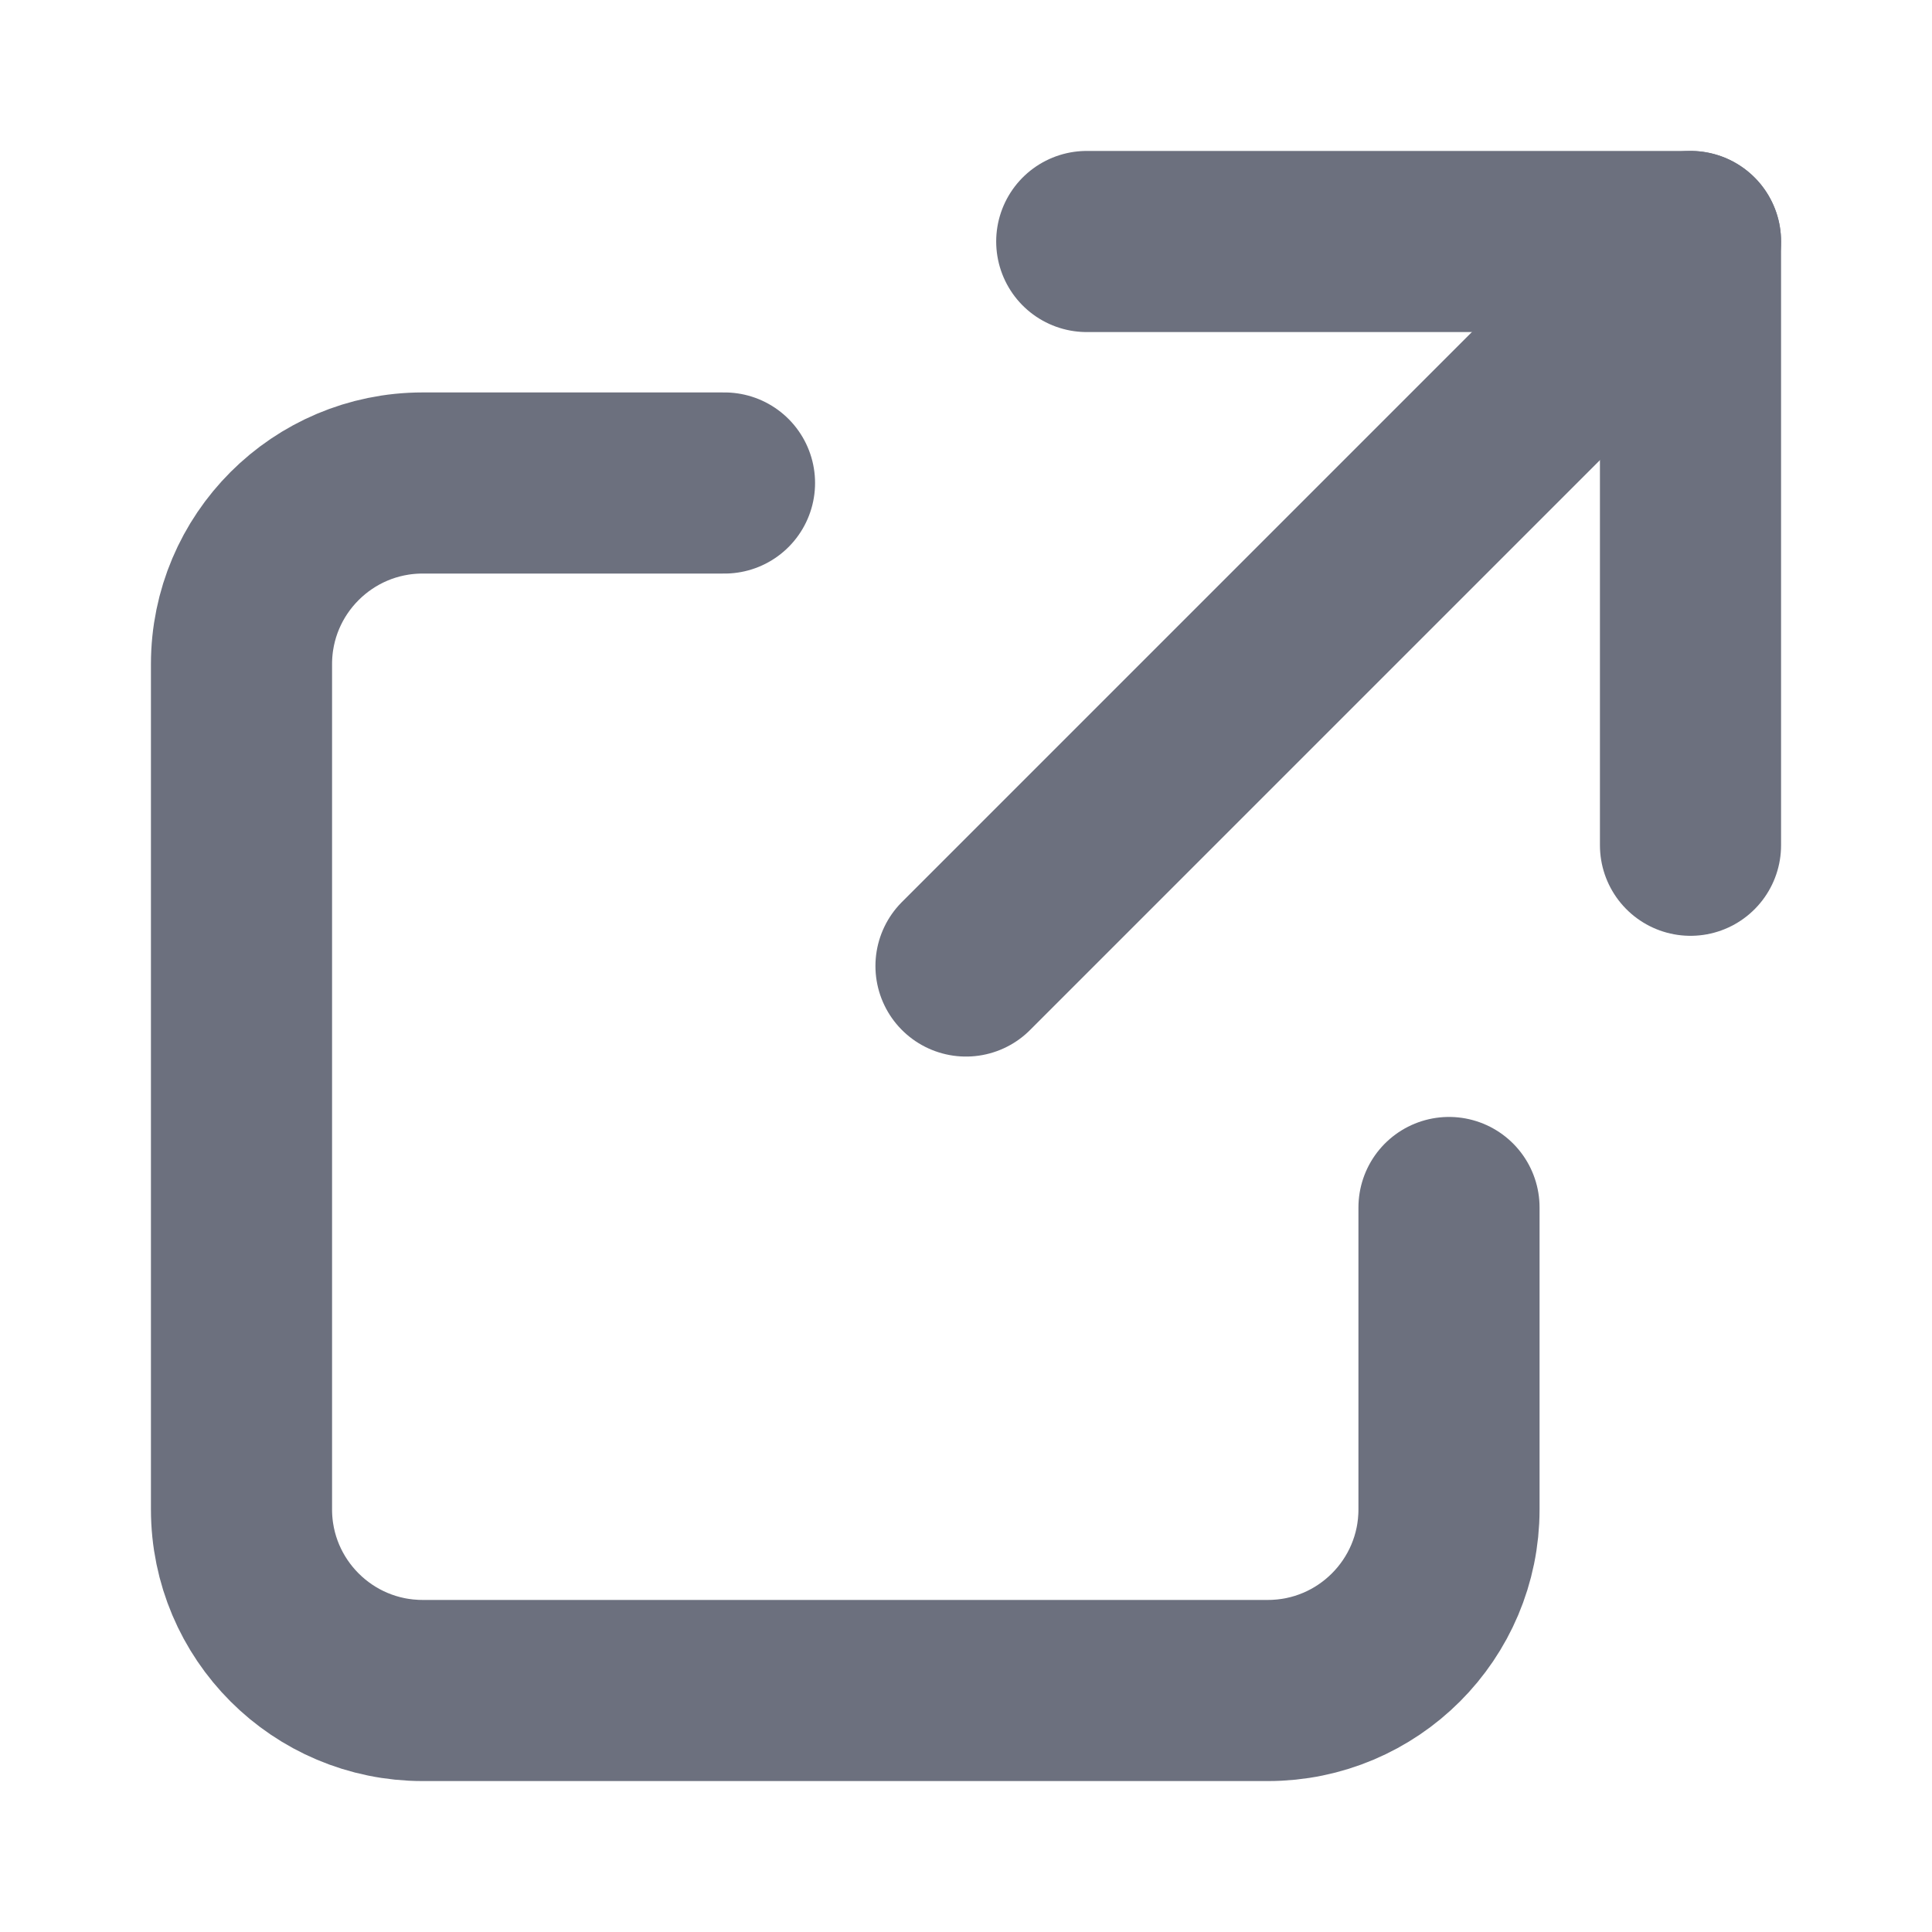
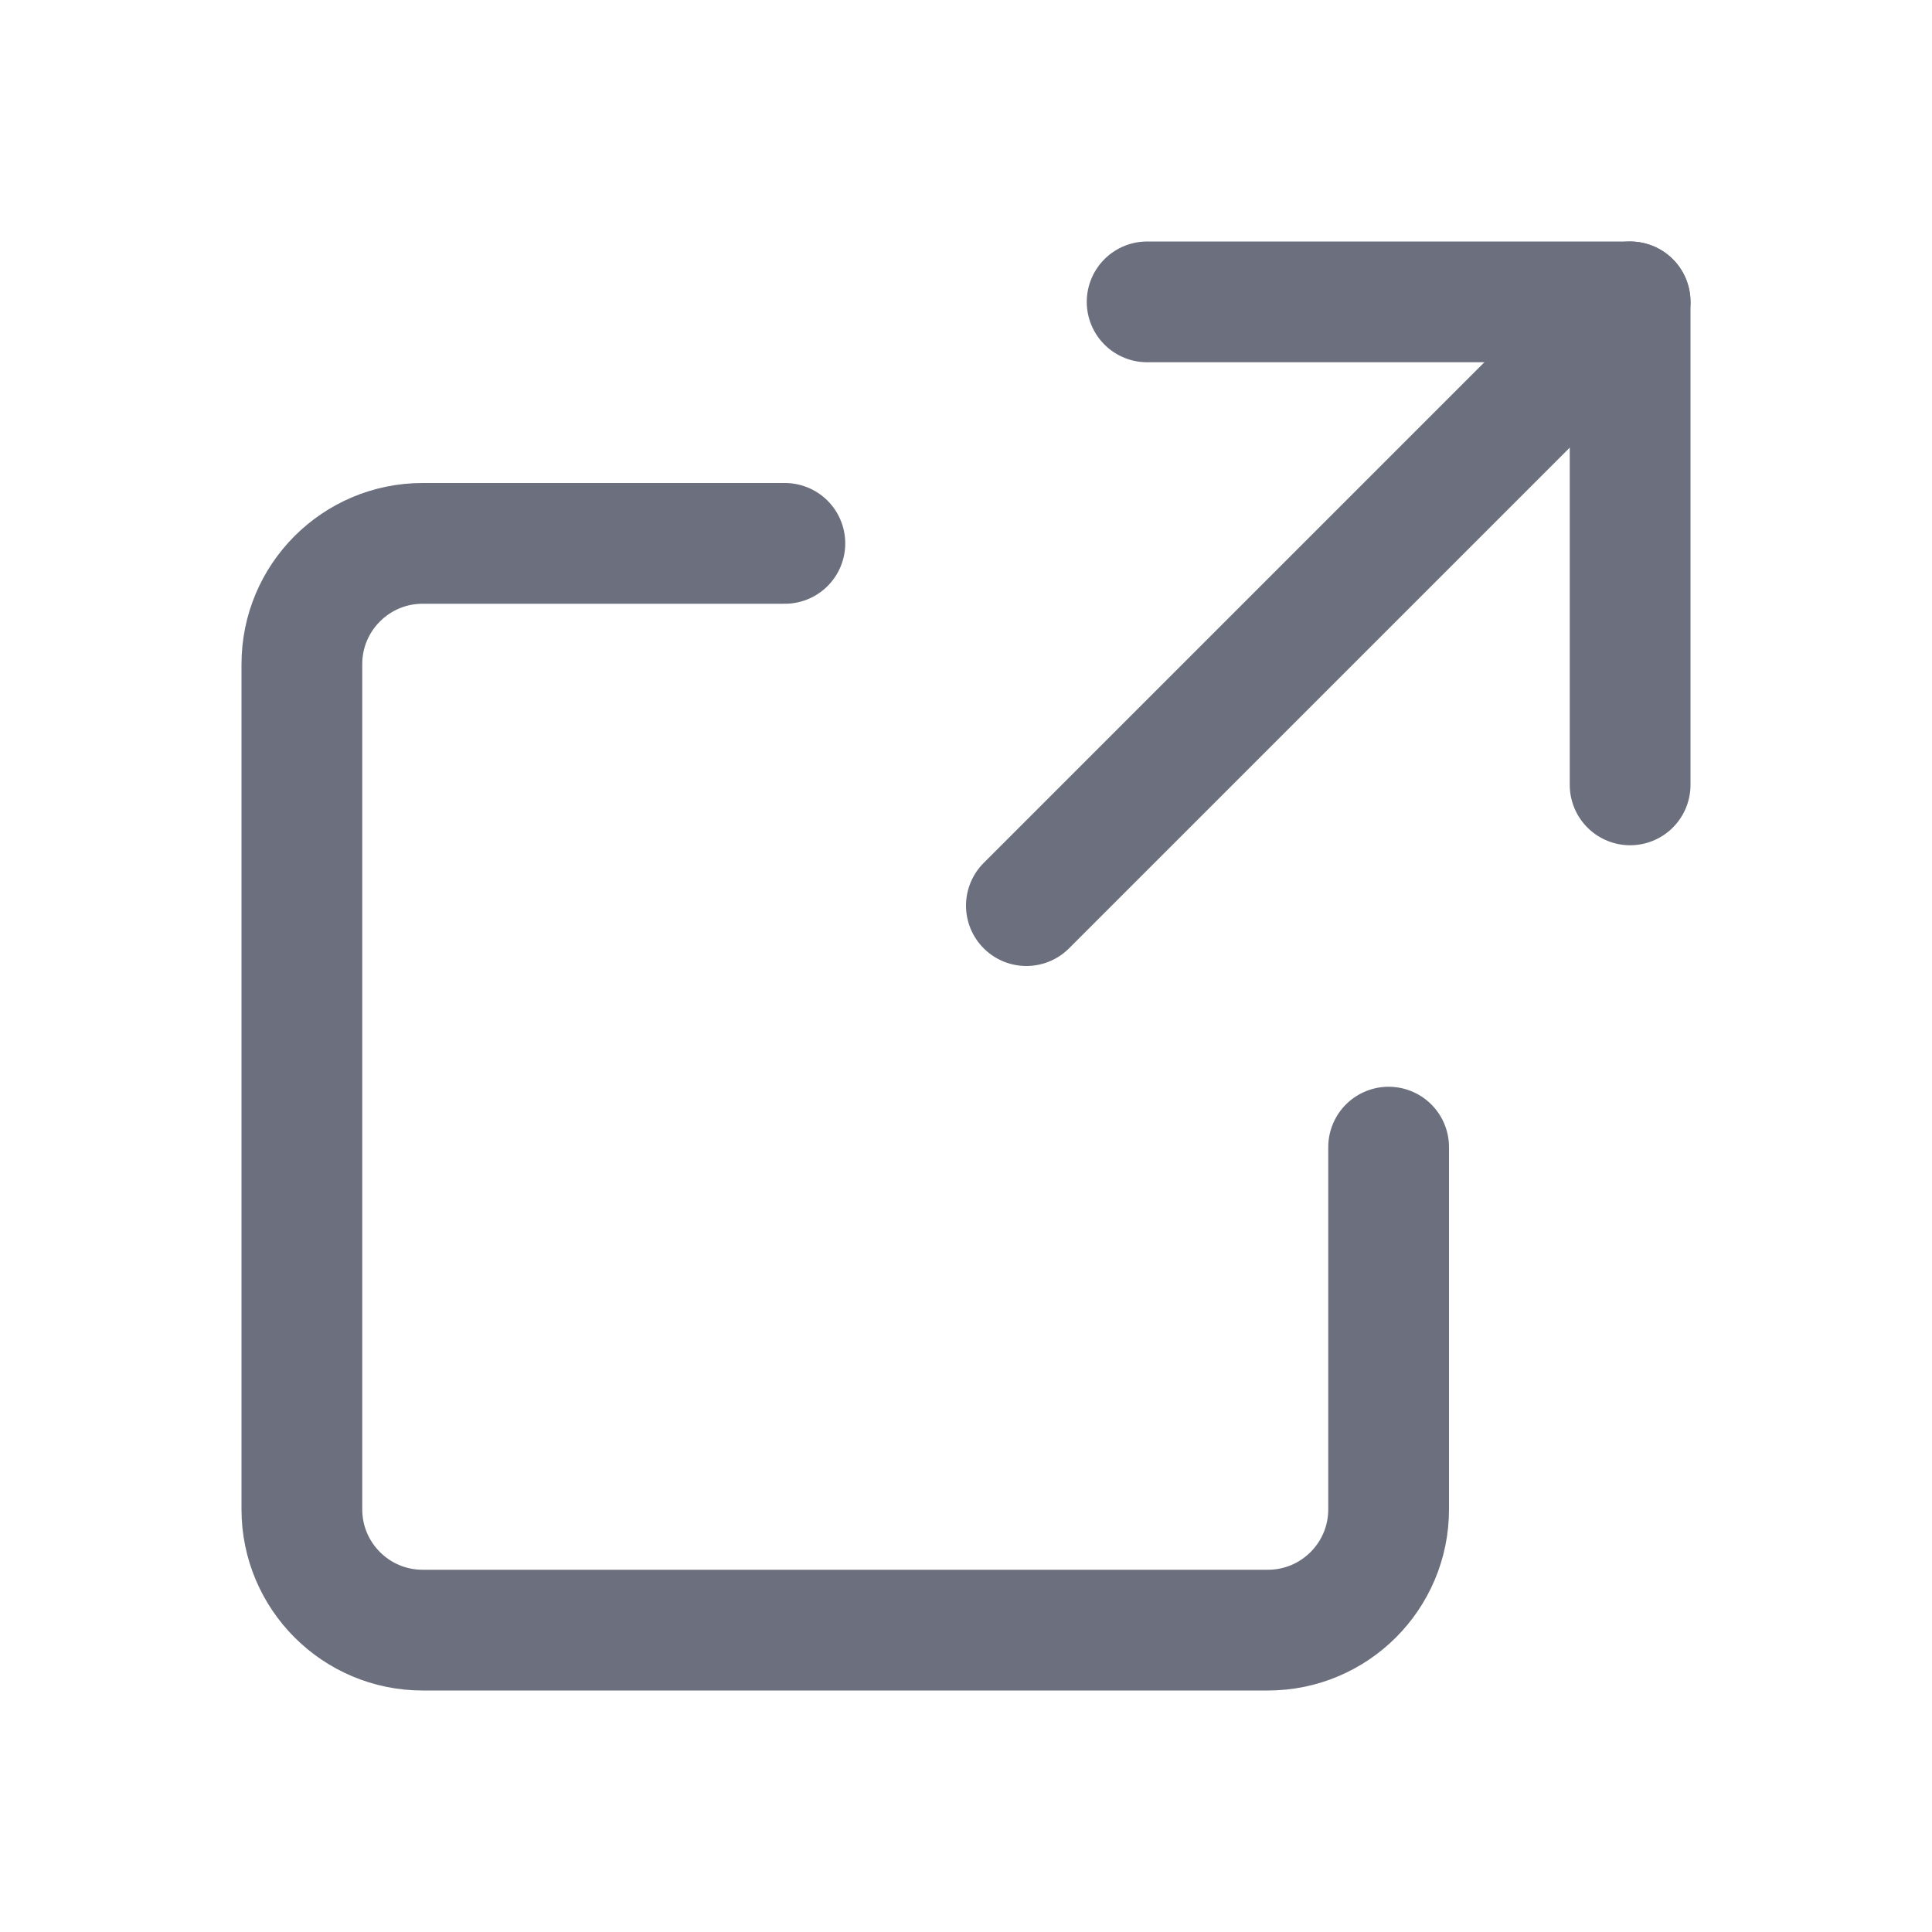
<svg xmlns="http://www.w3.org/2000/svg" width="16" height="16" viewBox="0 0 16 16" fill="none">
-   <path d="M6 4H3.5C2.672 4 2 4.672 2 5.5V12.5C2 13.328 2.672 14 3.5 14H10.5C11.328 14 12 13.328 12 12.5V10" stroke="#6C707E" stroke-width="1.5" stroke-linecap="round" stroke-linejoin="round" />
-   <path d="M9 2H14V7" stroke="#6C707E" stroke-width="1.5" stroke-linecap="round" stroke-linejoin="round" />
-   <path d="M8 8L14 2" stroke="#6C707E" stroke-width="1.5" stroke-linecap="round" />
+   <path d="M6.5 4.5H3.5C2.948 4.5 2.5 4.948 2.5 5.5V12.5C2.5 13.052 2.948 13.5 3.5 13.5H10.5C11.052 13.5 11.5 13.052 11.5 12.5V9.5" stroke="#6C707E" stroke-linecap="round" stroke-linejoin="round" />
+   <path d="M9.5 2.5H13.5V6.5" stroke="#6C707E" stroke-linecap="round" stroke-linejoin="round" />
+   <path d="M8.5 7.5L13.5 2.5" stroke="#6C707E" stroke-linecap="round" />
</svg>
